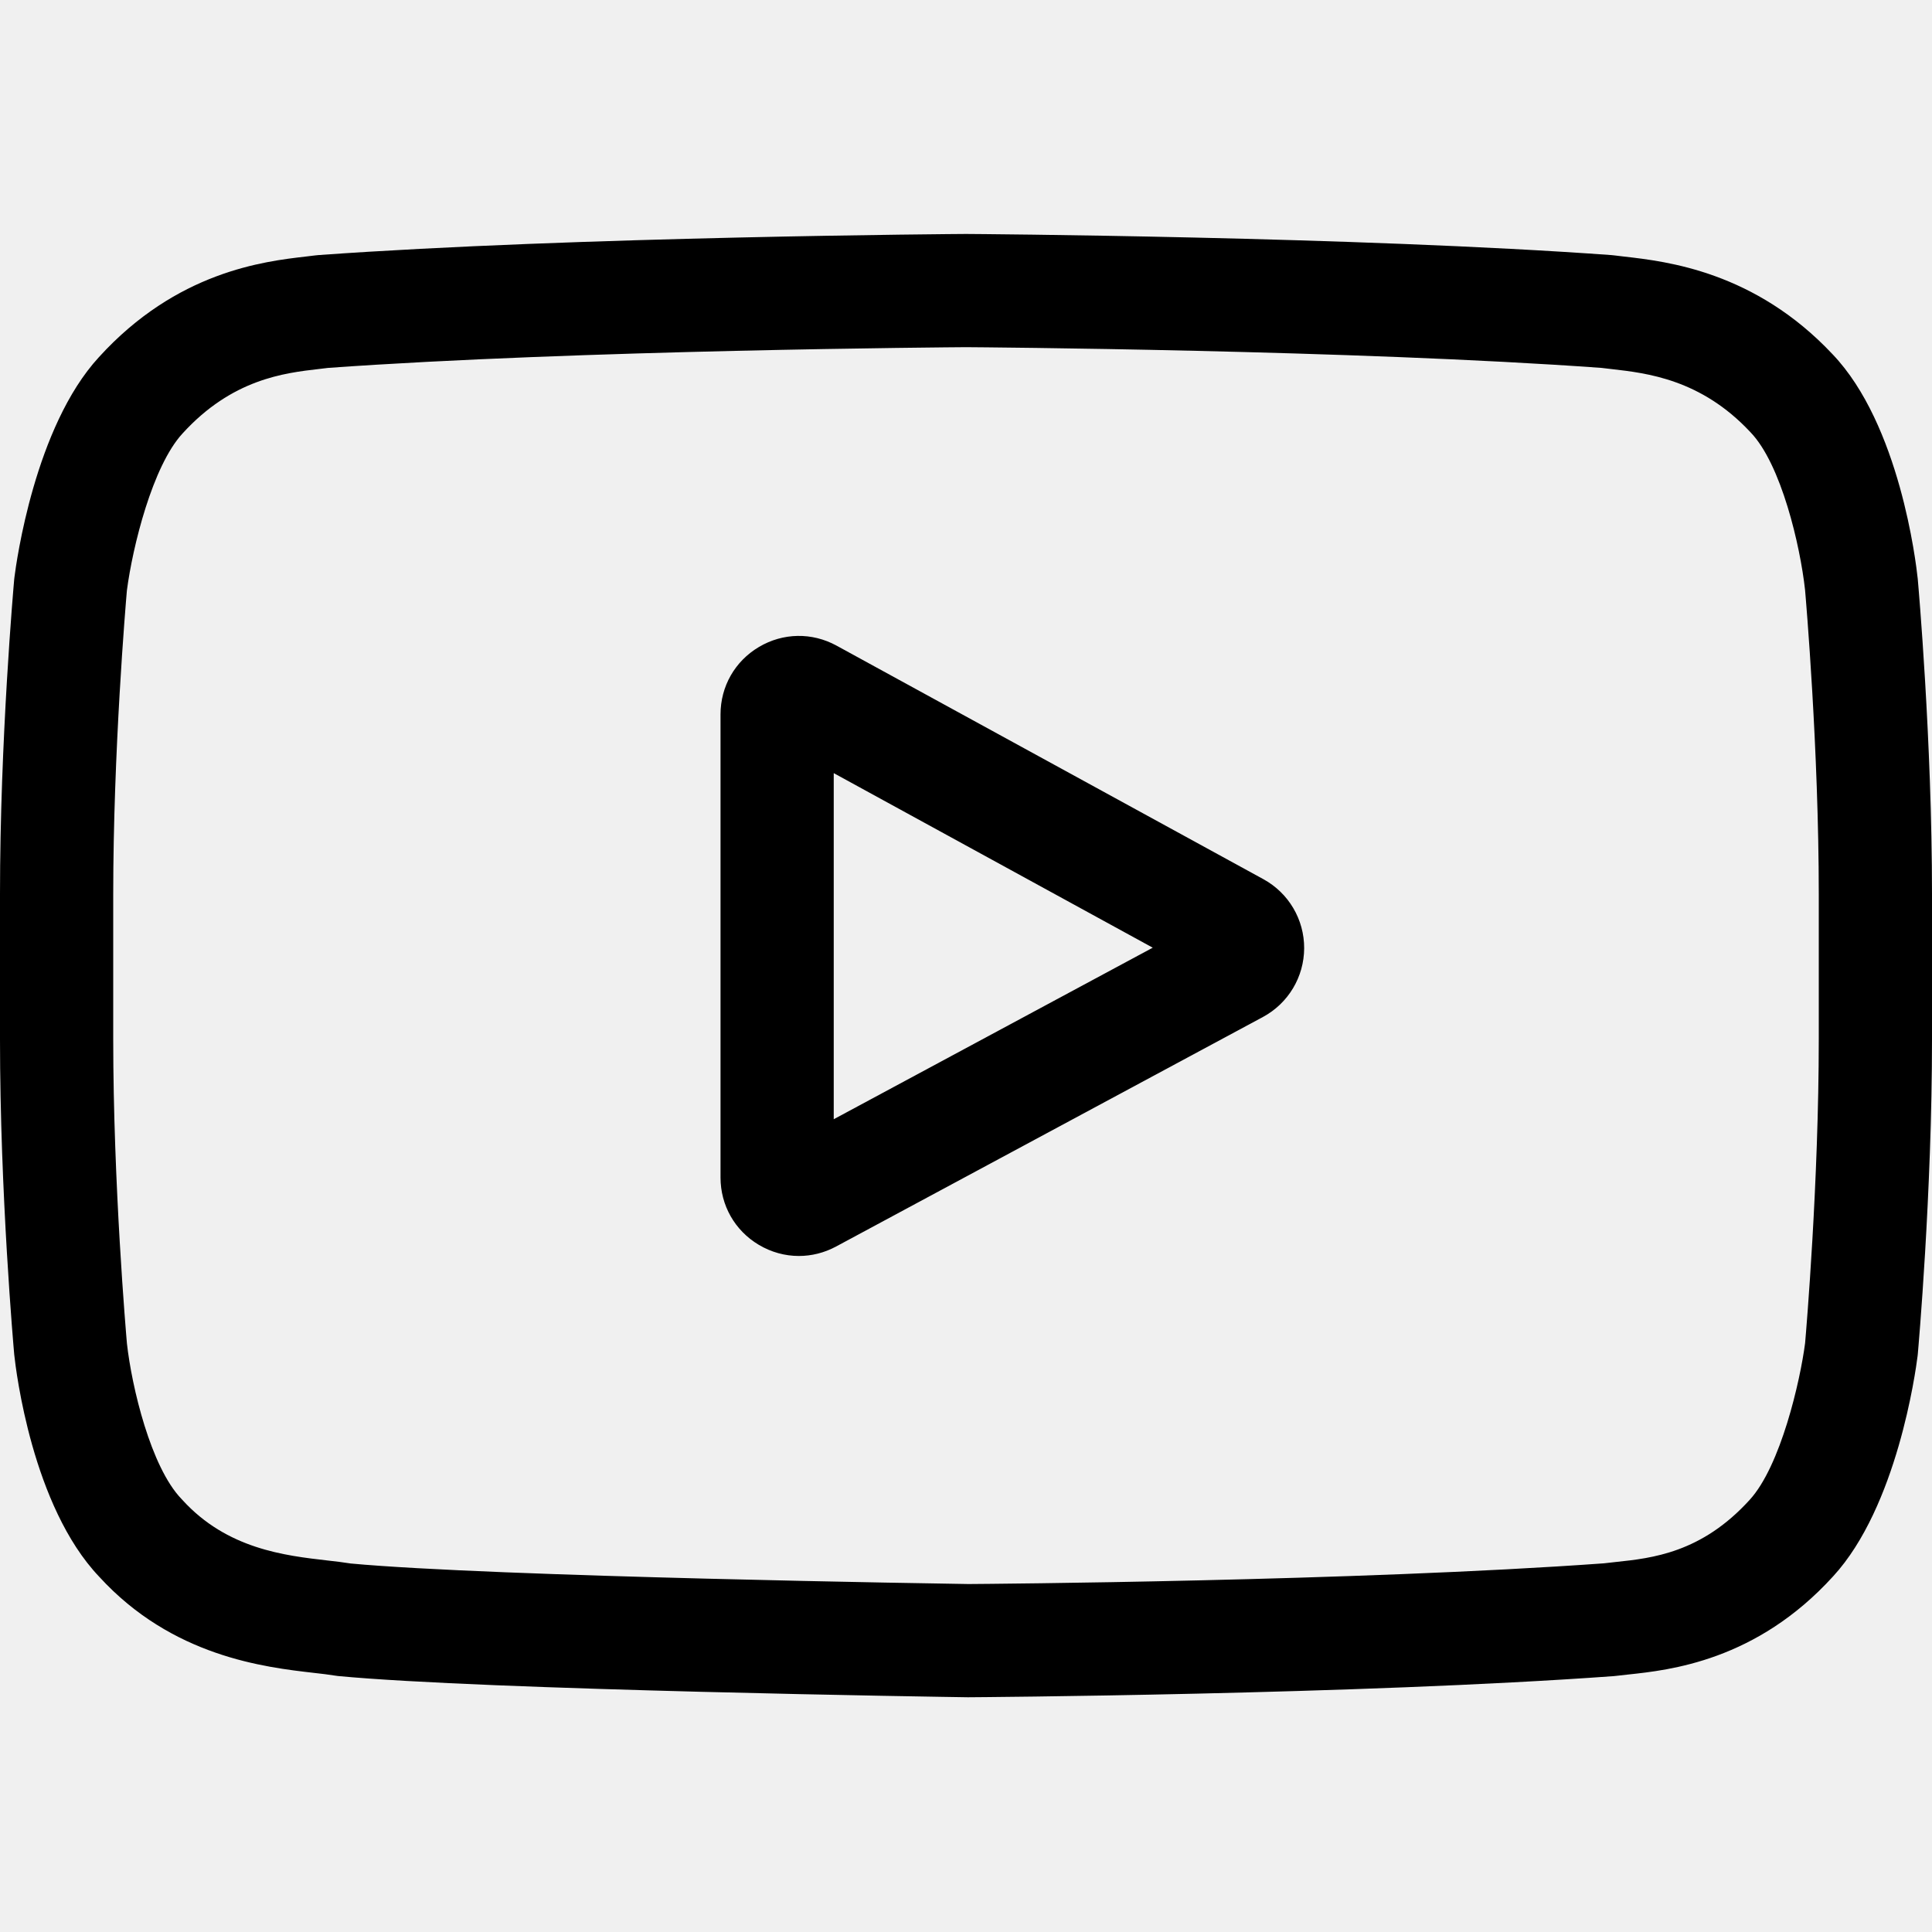
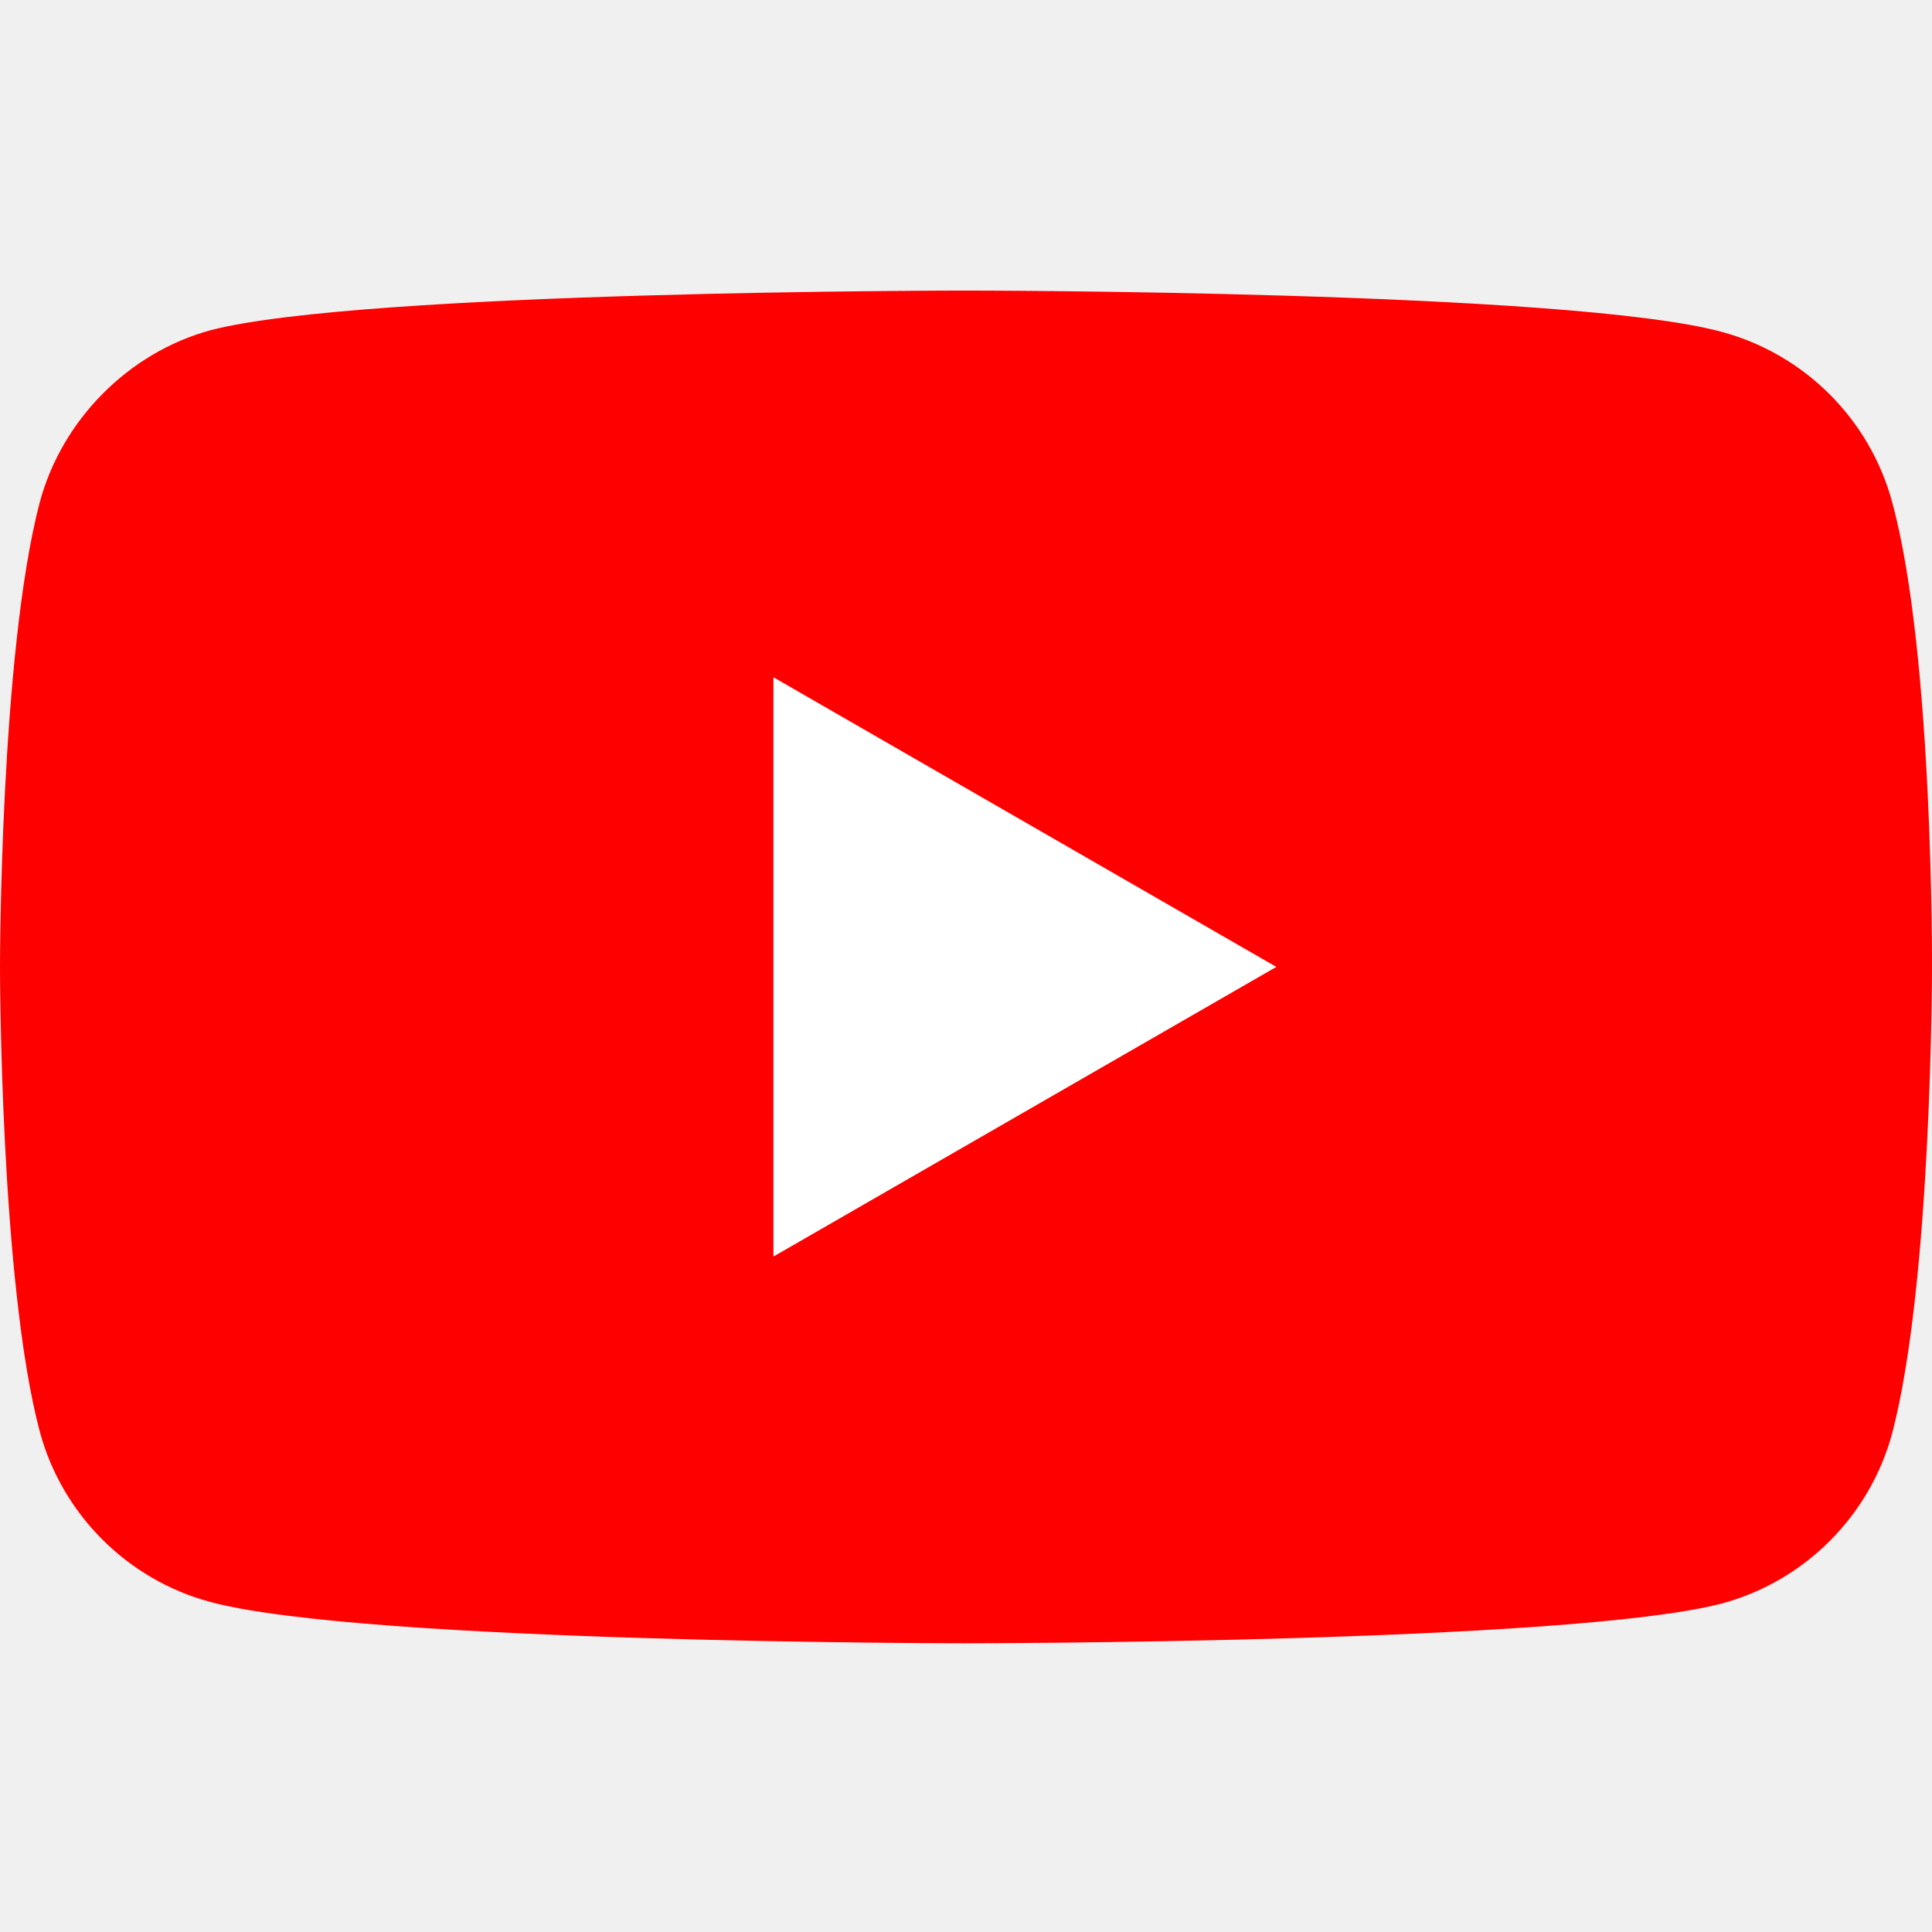
- <svg xmlns="http://www.w3.org/2000/svg" viewBox="0 -62 512.002 512">
-   <path d="m334.809 170.992-113.113-61.891c-6.504-3.559-14.191-3.426-20.566.352-6.379 3.781-10.184 10.461-10.184 17.875v122.719c0 7.379 3.781 14.047 10.117 17.832 3.309 1.977 6.977 2.969 10.652 2.969 3.367 0 6.742-.832 9.848-2.504l113.117-60.824c6.715-3.613 10.906-10.594 10.938-18.223.027-7.629-4.113-14.641-10.809-18.305zm-113.859 63.617v-91.719l84.539 46.258zm0 0" />
-   <path d="m508.234 91.527-.023-.234c-.434-4.121-4.75-40.777-22.57-59.422-20.598-21.93-43.949-24.594-55.18-25.871-.93-.105-1.781-.203-2.543-.305l-.895-.094c-67.688-4.922-169.91-5.594-170.934-5.598l-.09-.004-.09.004c-1.023.004-103.246.676-171.543 5.598l-.902.094c-.727.098-1.527.188-2.398.289-11.102 1.281-34.203 3.949-54.859 26.672-16.973 18.445-21.879 54.316-22.383 58.348l-.059.523c-.152 1.715-3.766 42.539-3.766 83.523v38.312c0 40.984 3.613 81.809 3.766 83.527l.027.258c.434 4.055 4.746 40.039 22.484 58.691 19.367 21.195 43.855 24 57.027 25.508 2.082.238 3.875.441 5.098.656l1.184.164c39.082 3.719 161.617 5.551 166.812 5.625l.156.004.156-.004c1.023-.004 103.242-.676 170.93-5.598l.895-.094c.855-.113 1.816-.215 2.871-.324 11.039-1.172 34.016-3.605 54.387-26.02 16.973-18.449 21.883-54.32 22.383-58.348l.059-.523c.152-1.719 3.77-42.539 3.77-83.523v-38.312c-.004-40.984-3.617-81.805-3.77-83.523zm-26.238 121.836c0 37.934-3.312 77-3.625 80.586-1.273 9.879-6.449 32.574-14.719 41.562-12.75 14.027-25.848 15.418-35.41 16.43-1.156.121-2.227.238-3.195.359-65.469 4.734-163.832 5.461-168.363 5.488-5.082-.074-125.824-1.922-163.715-5.441-1.941-.316-4.039-.559-6.25-.809-11.215-1.285-26.566-3.043-38.371-16.027l-.277-.297c-8.125-8.465-13.152-29.688-14.43-41.148-.238-2.711-3.637-42.238-3.637-80.703v-38.312c0-37.891 3.305-76.914 3.625-80.574 1.52-11.637 6.793-32.957 14.719-41.574 13.141-14.453 26.996-16.055 36.16-17.113.875-.102 1.691-.195 2.445-.293 66.422-4.758 165.492-5.465 169.047-5.492 3.555.023 102.59.734 168.422 5.492.809.102 1.691.203 2.641.312 9.426 1.074 23.672 2.699 36.746 16.645l.121.129c8.125 8.465 13.152 30.059 14.43 41.75.227 2.559 3.637 42.172 3.637 80.719zm0 0" />
+ <svg xmlns="http://www.w3.org/2000/svg" viewBox="0 -77 512.002 512">
+   <path d="m501.453 56.094c-5.902-21.934-23.195-39.223-45.125-45.129-40.066-10.965-200.332-10.965-200.332-10.965s-160.262 0-200.328 10.547c-21.508 5.902-39.223 23.617-45.125 45.547-10.543 40.062-10.543 123.148-10.543 123.148s0 83.504 10.543 123.148c5.906 21.93 23.195 39.223 45.129 45.129 40.484 10.965 200.328 10.965 200.328 10.965s160.262 0 200.328-10.547c21.934-5.902 39.223-23.195 45.129-45.125 10.543-40.066 10.543-123.148 10.543-123.148s.422-83.508-10.547-123.57zm0 0" fill="#f00" />
+   <path d="m204.969 256 133.27-76.758-133.27-76.758zm0 0" fill="#fff" />
</svg>
